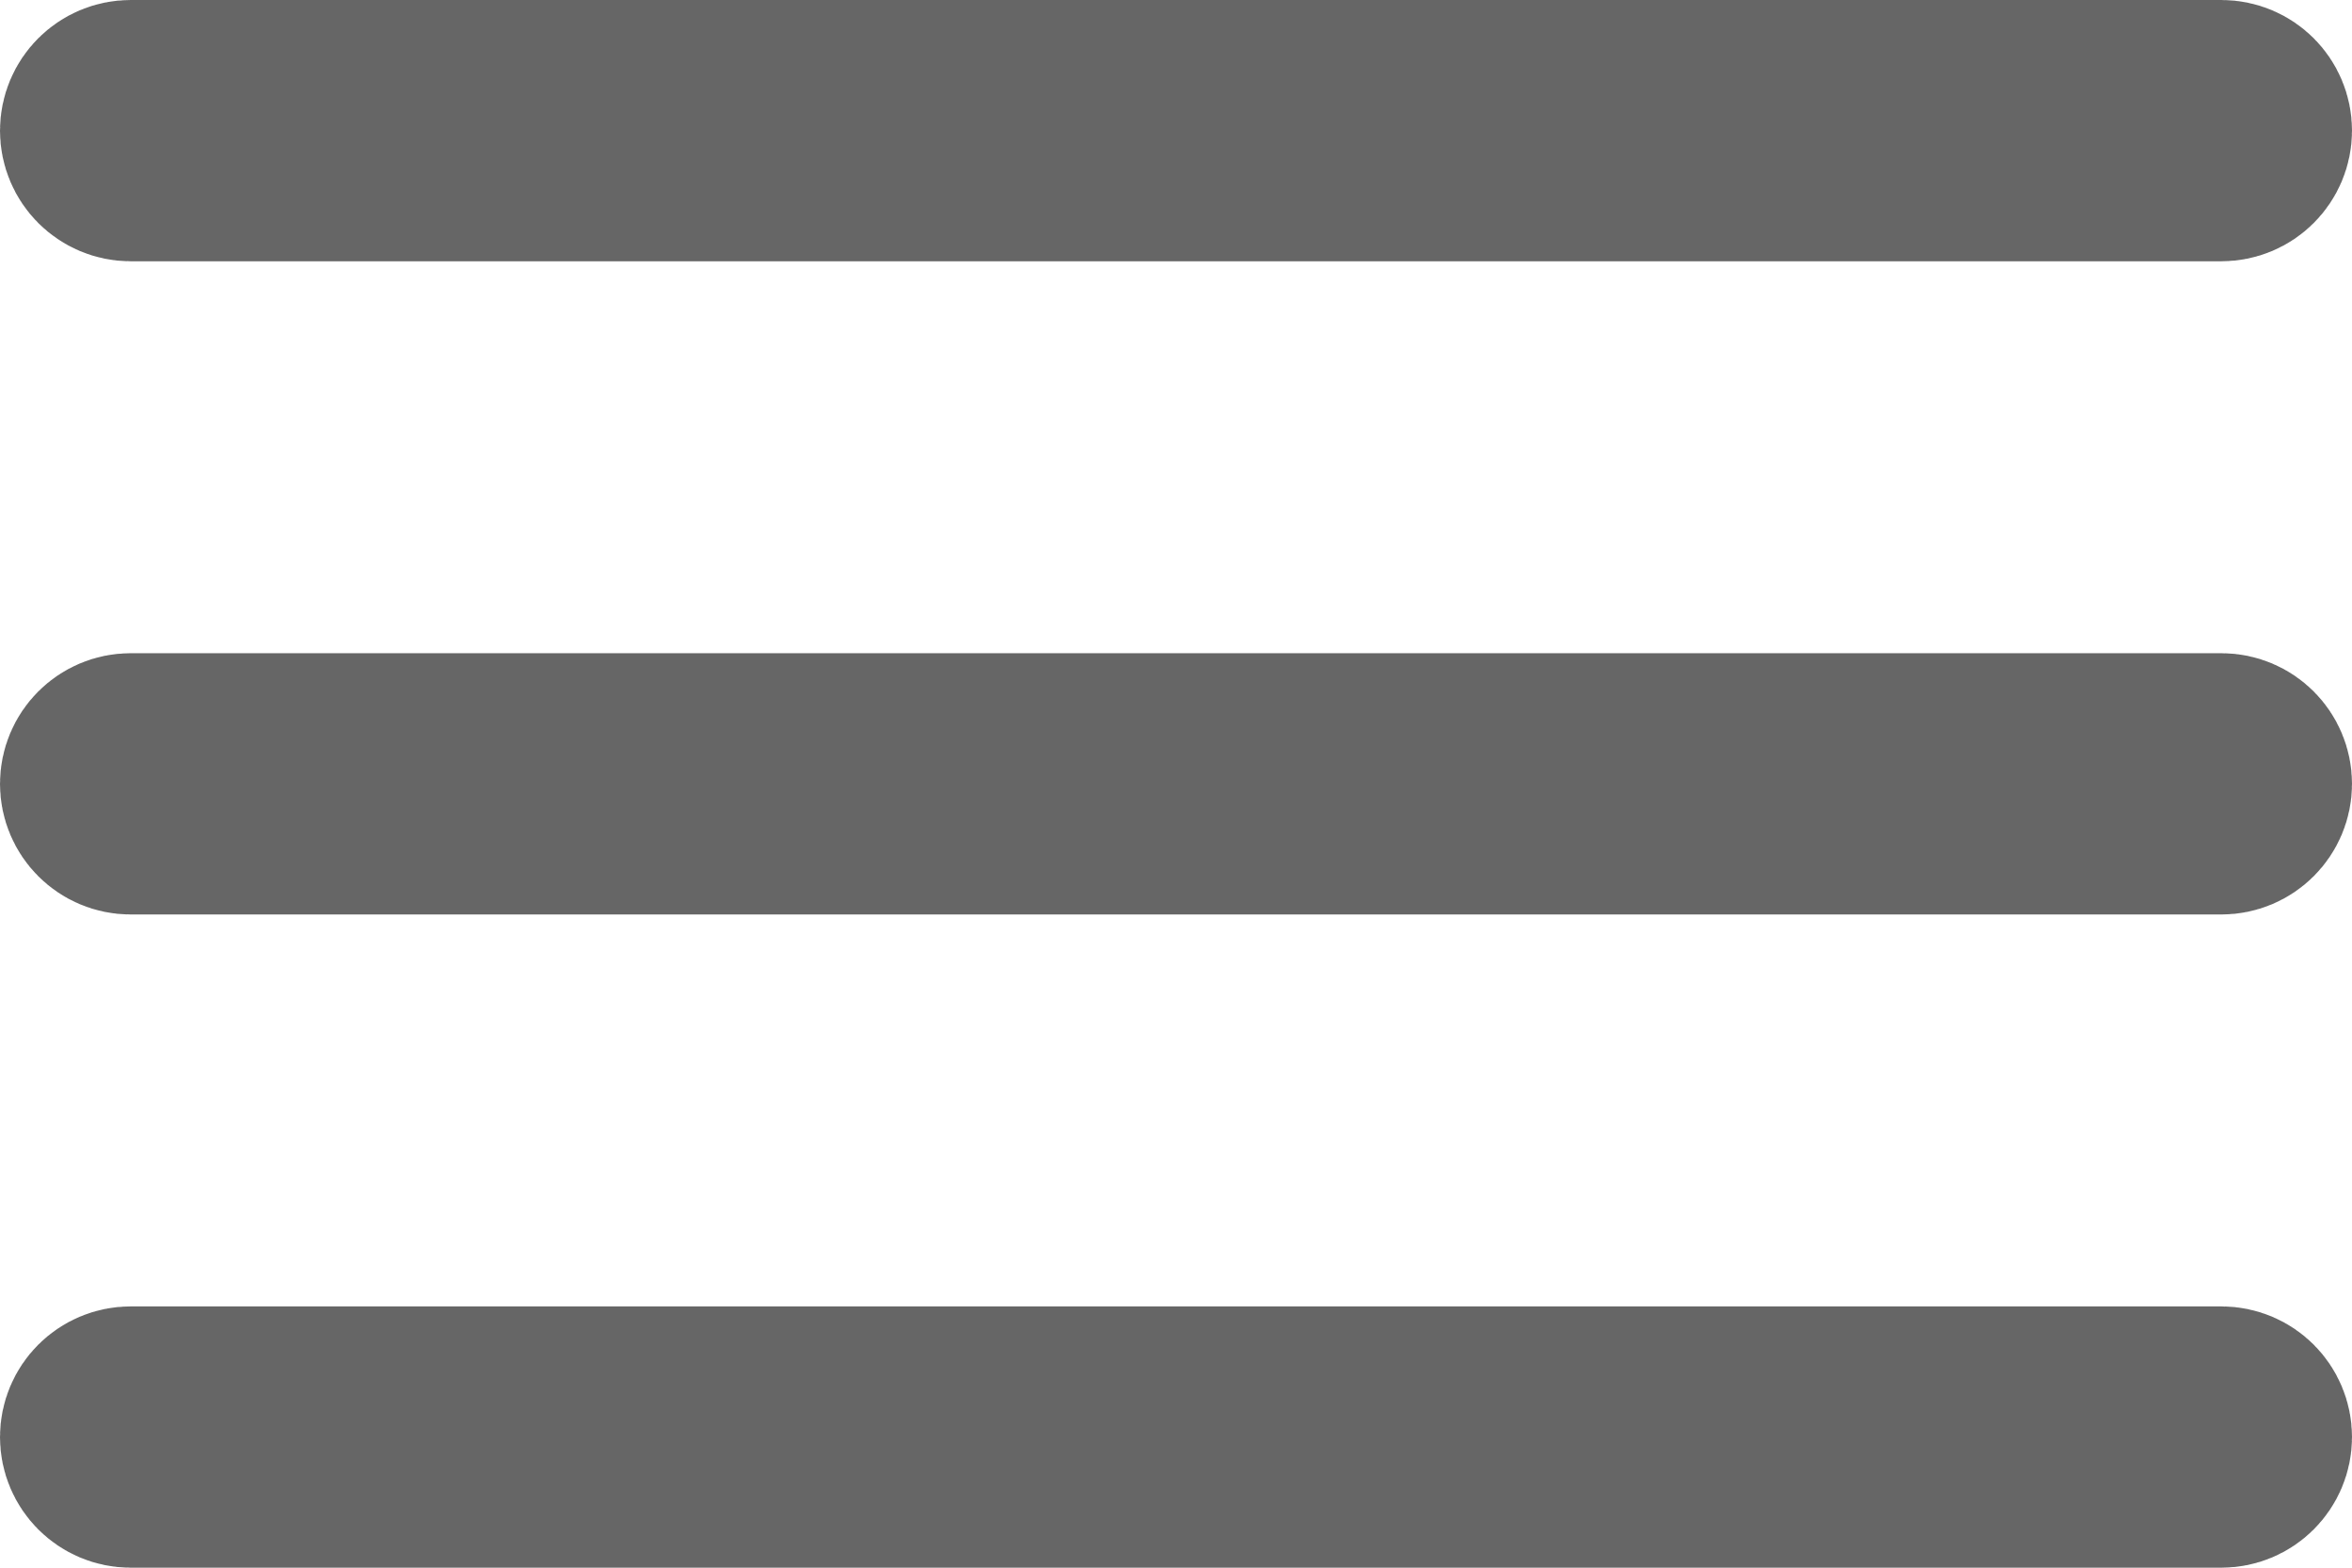
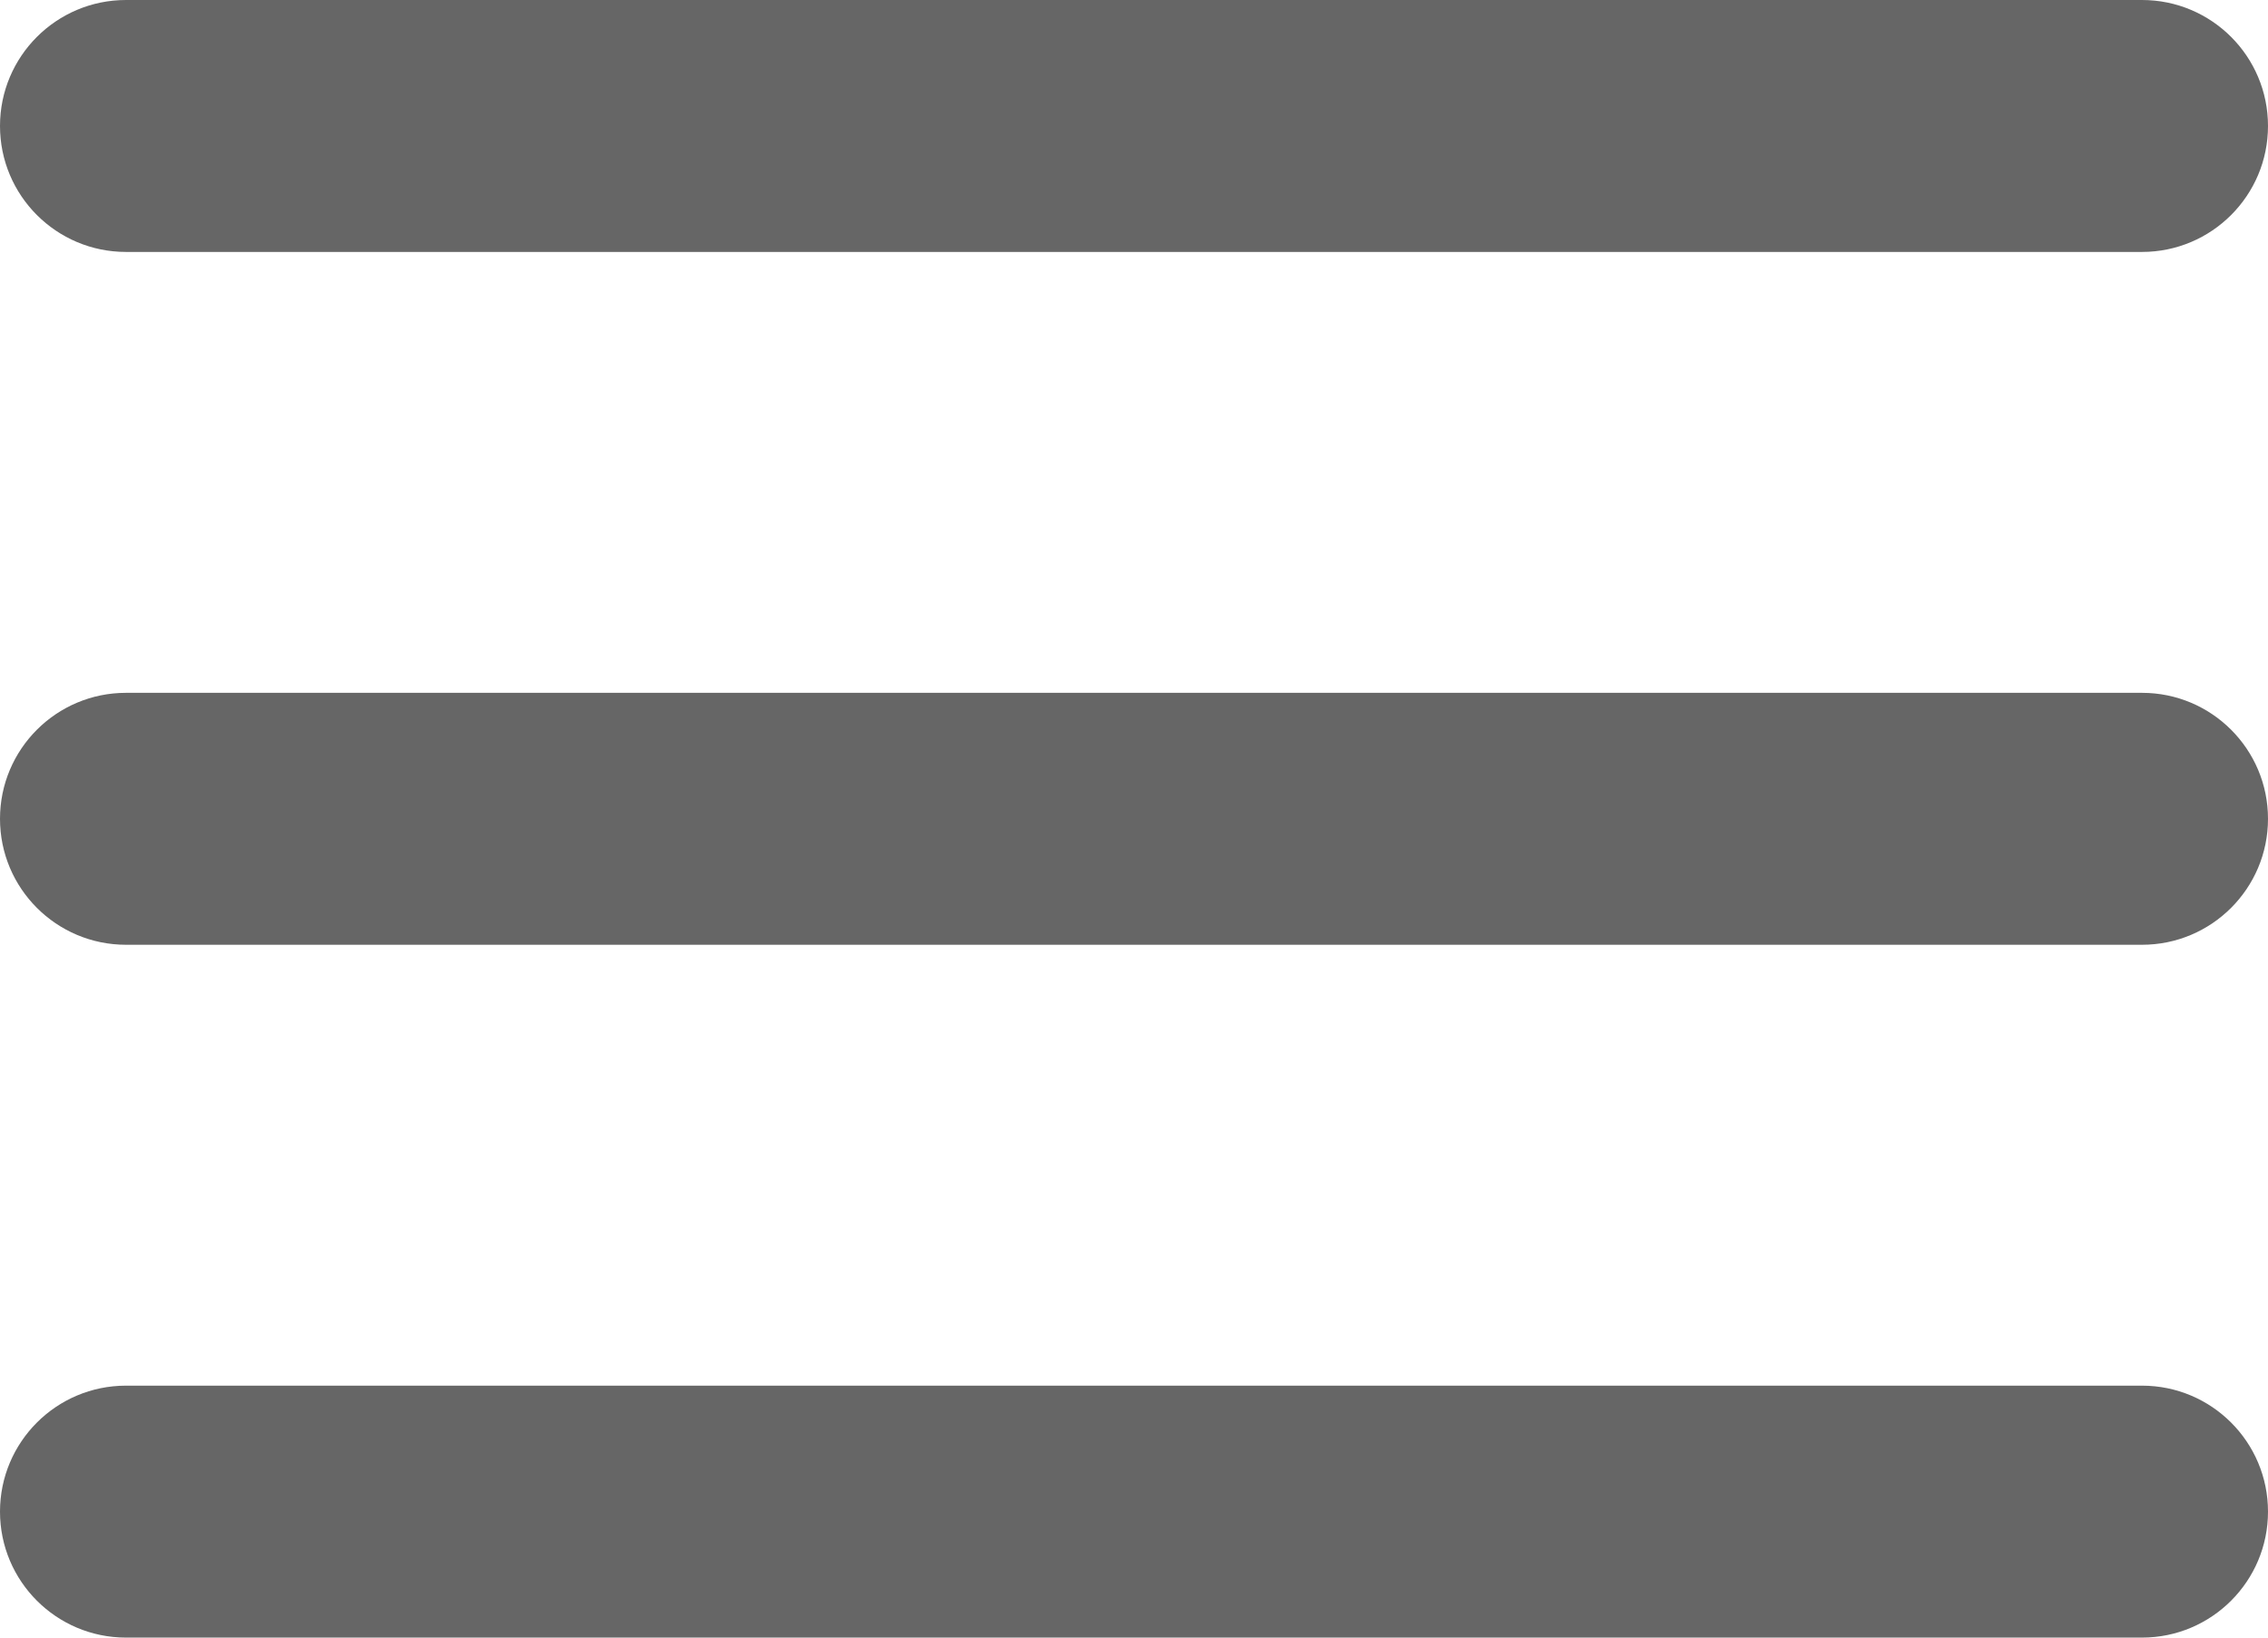
- <svg xmlns="http://www.w3.org/2000/svg" width="36px" height="24px" viewBox="0 0 36 24" version="1.1">
-   <g id="Page-1" stroke="none" stroke-width="1" fill="none" fill-rule="evenodd">
-     <g id="Group" fill="#666666" stroke="#666666" stroke-width="3">
-       <rect id="Rectangle" x="1.5" y="1.5" width="33" height="1" rx="0.5" />
-       <rect id="Rectangle-Copy" x="1.5" y="11.5" width="33" height="1" rx="0.5" />
-       <rect id="Rectangle-Copy-2" x="1.5" y="21.5" width="33" height="1" rx="0.5" />
+ <svg xmlns="http://www.w3.org/2000/svg" width="36px" height="26px" viewBox="0 0 36 26" version="1.1">
+   <g id="통합-대시보드_아이콘_로고" stroke="none" stroke-width="1" fill="none" fill-rule="evenodd">
+     <g transform="translate(-1152, -36)" fill="#666666" fill-rule="nonzero" id="Group-2">
+       <g transform="translate(1152, 36)">
+         <rect id="Rectangle-Copy-3" x="0" y="0" width="36" height="4" rx="2" />
+         <rect id="Rectangle-Copy-5" x="0" y="11" width="36" height="4" rx="2" />
+         <rect id="Rectangle-Copy-6" x="0" y="22" width="36" height="4" rx="2" />
+       </g>
    </g>
  </g>
</svg>
